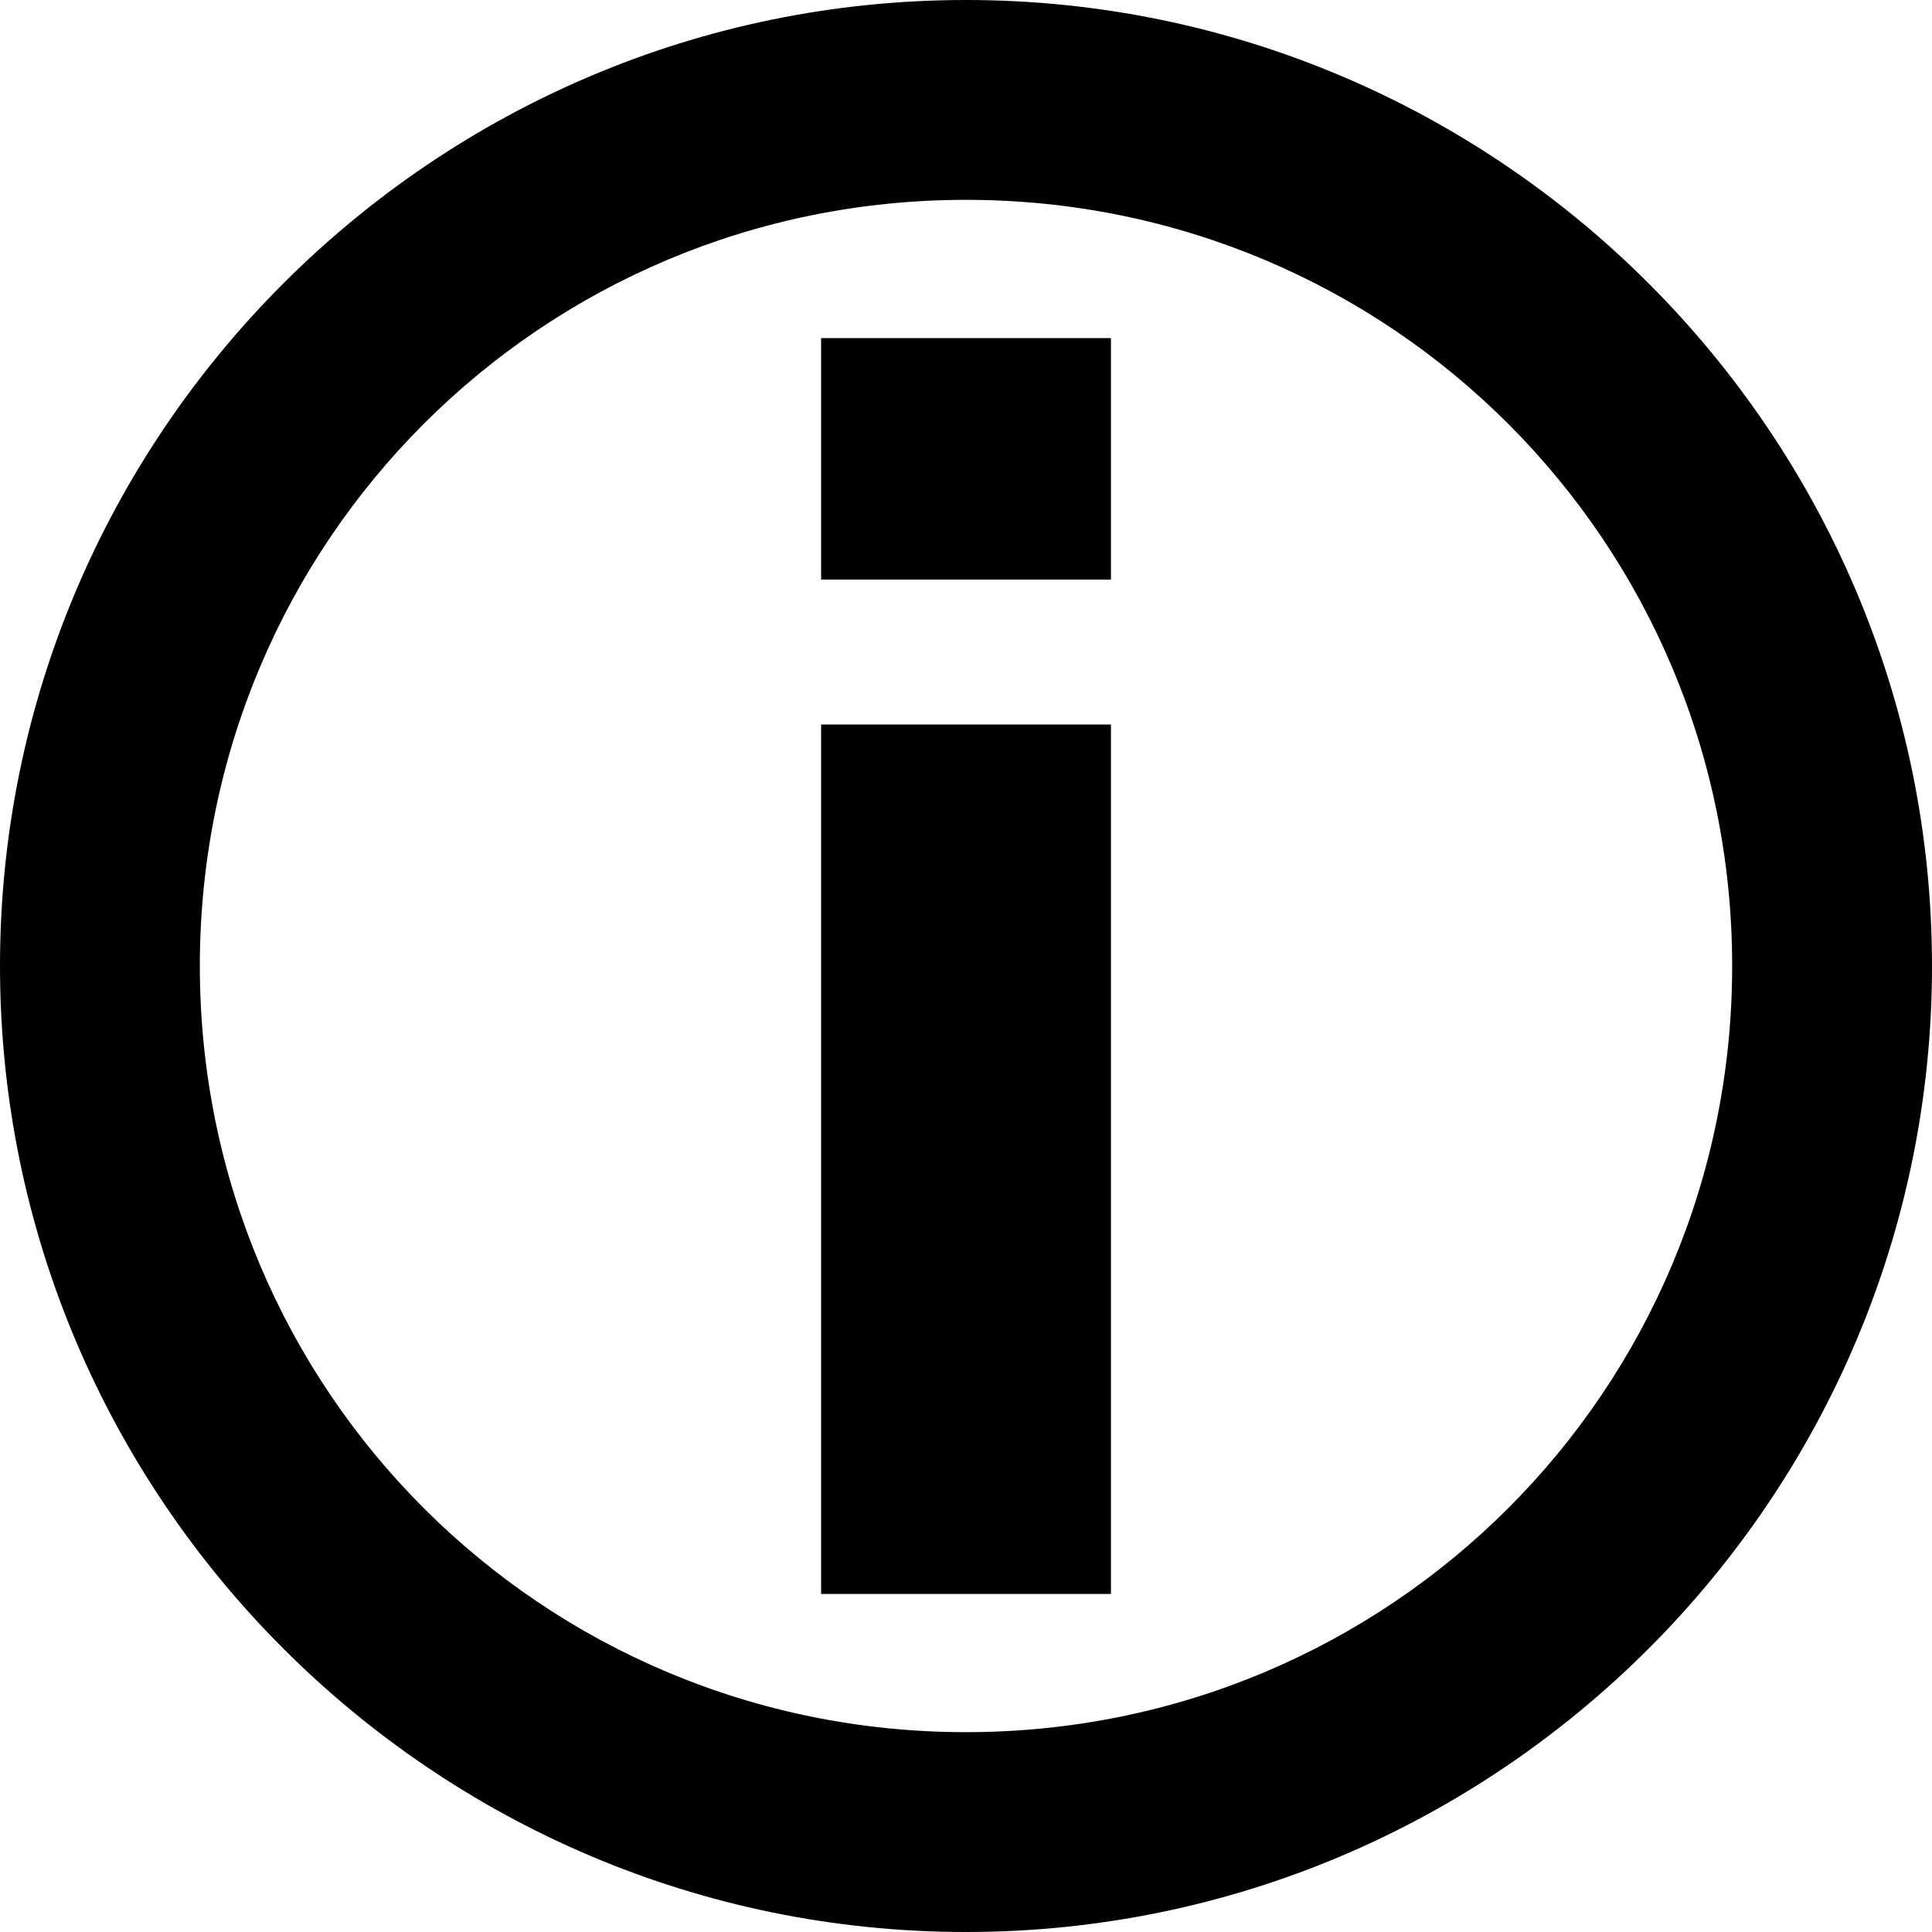
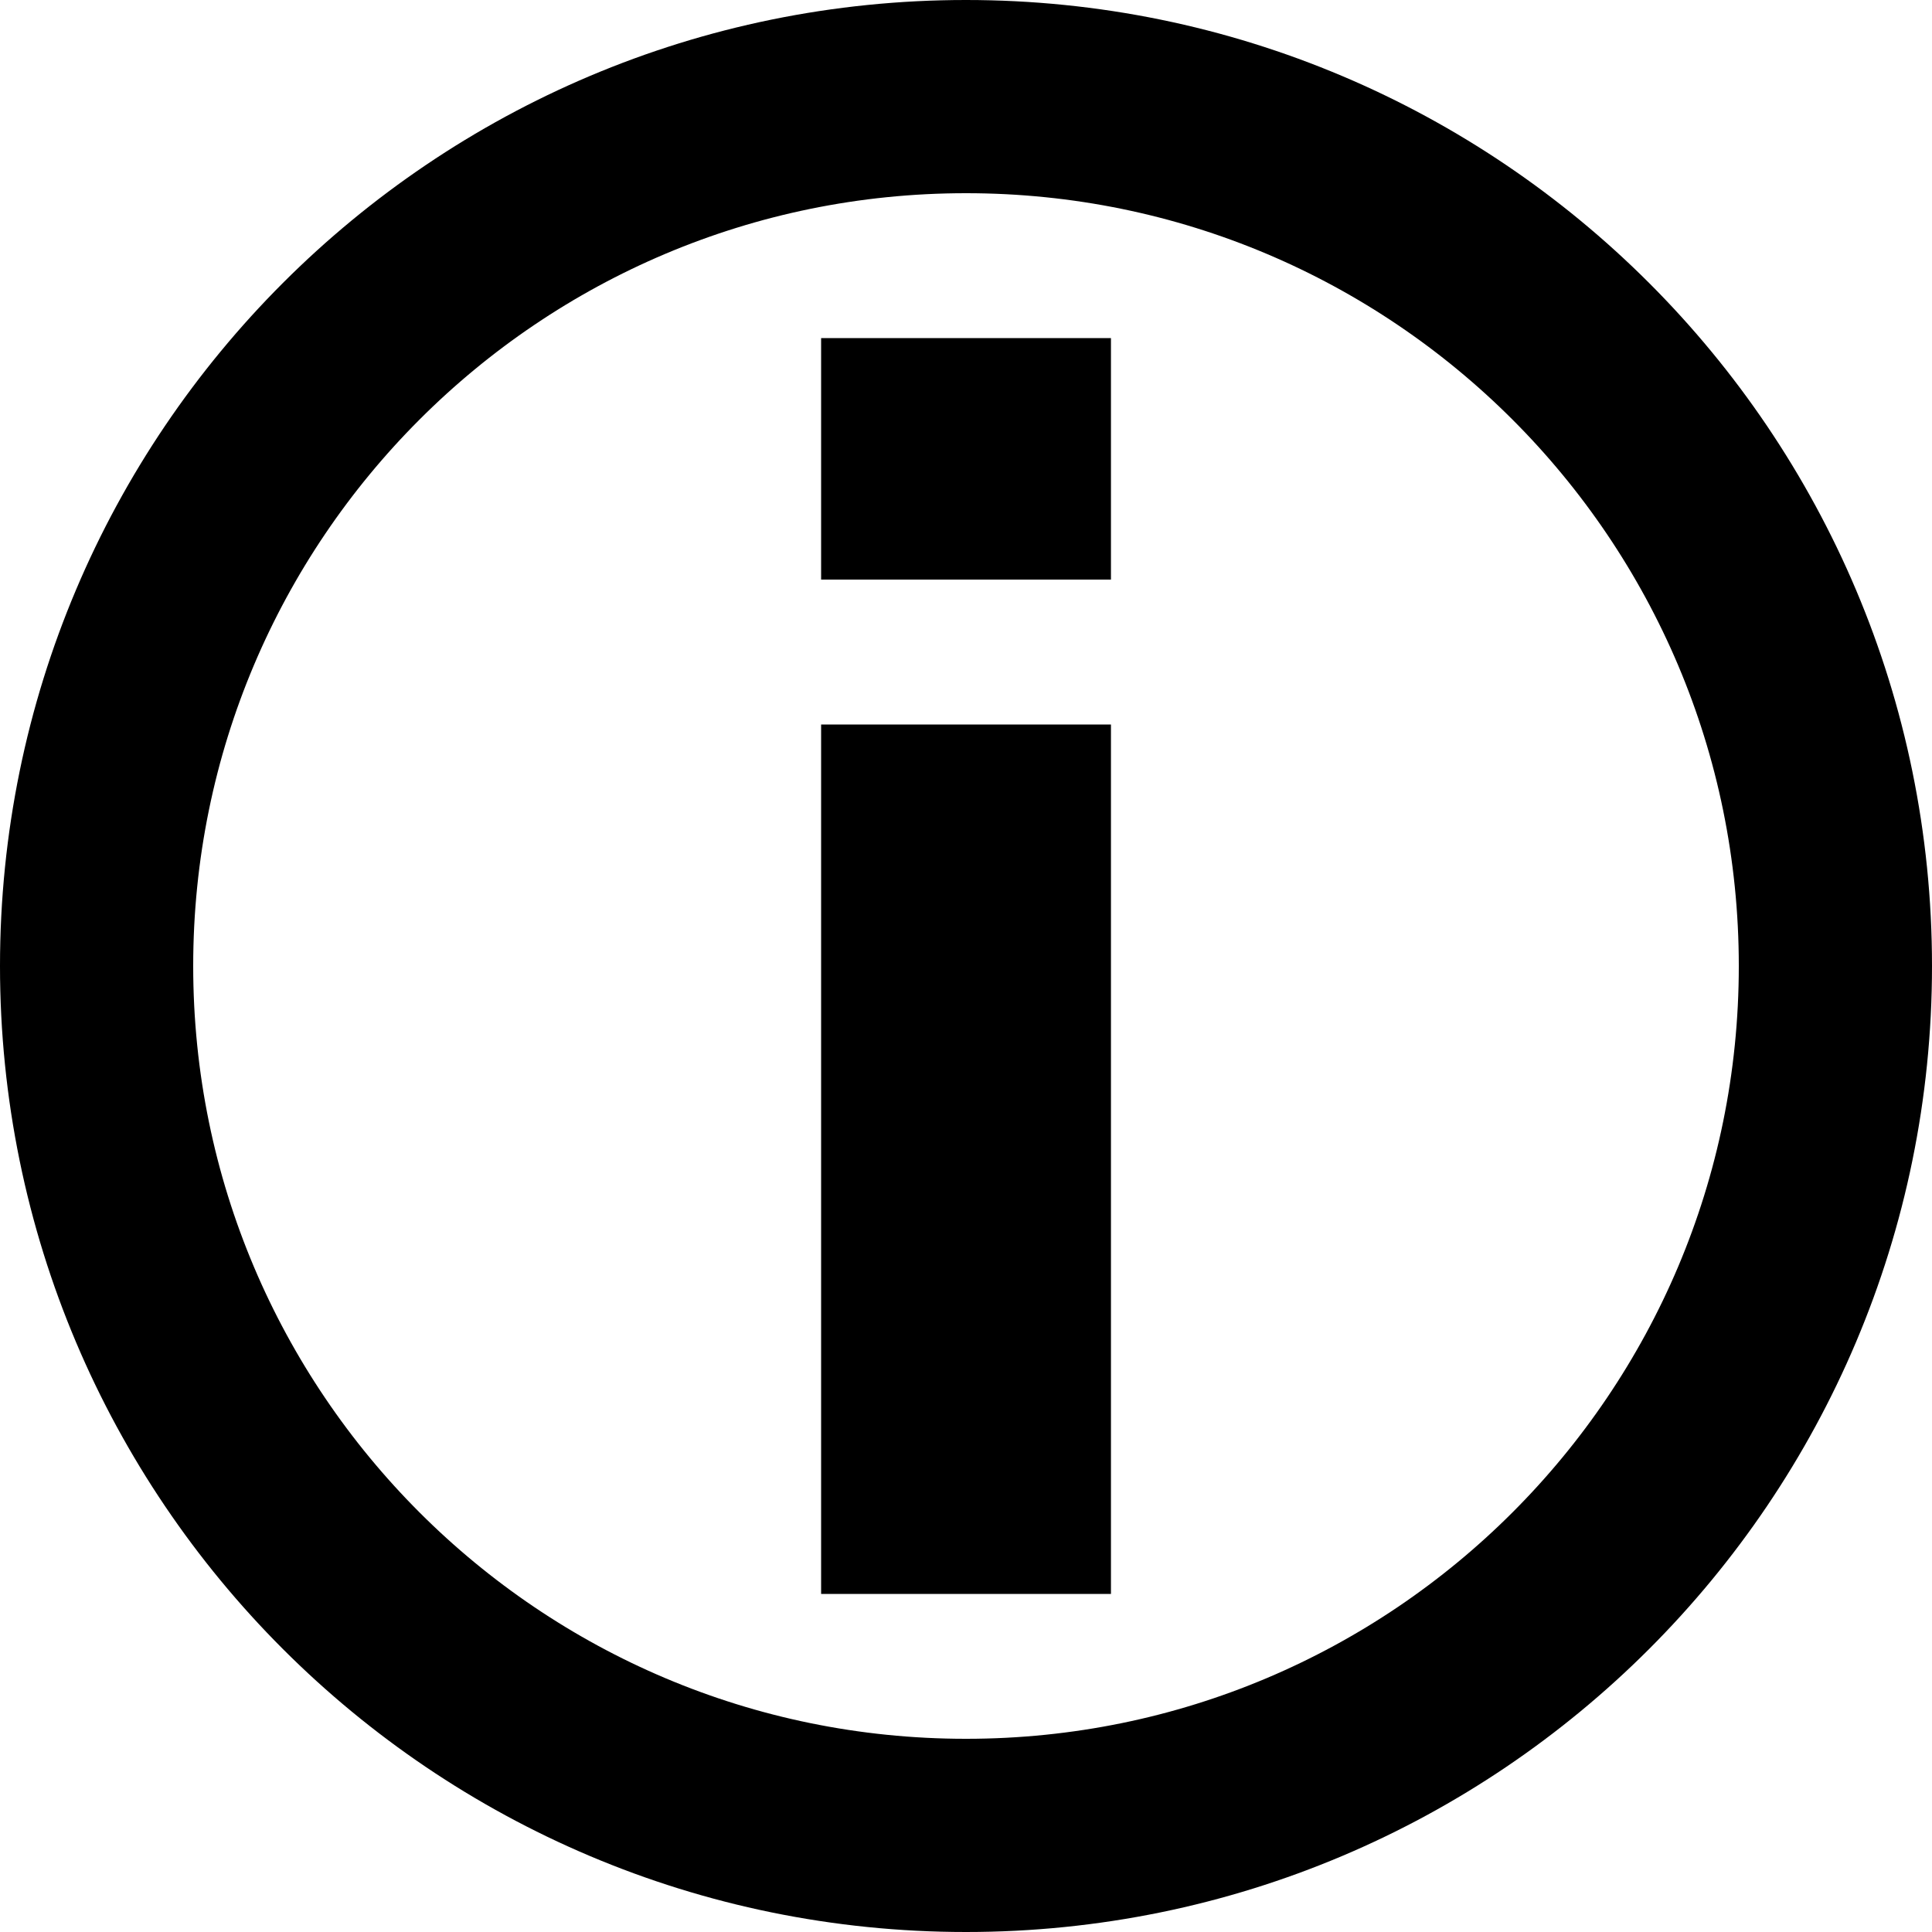
<svg xmlns="http://www.w3.org/2000/svg" id="svg2" xml:space="preserve" height="40" width="40" version="1.1">
  <defs id="defs6" />
  <g id="g10" transform="matrix(1.25,0,0,-1.25,0,40)">
-     <path id="path3261" style="baseline-shift:baseline;block-progression:tb;color:#000000;direction:ltr;text-indent:0;text-align:start;enable-background:accumulate;text-transform:none;" fill="#000" d="M16,32c-8.817,0-16-7.183-16-16s7.183-16,16-16,16,7.183,16,16-7.183,16-16,16zm0-3.31c7.028,0,12.69-5.662,12.69-12.69,0-7.028-5.662-12.69-12.69-12.69-7.028,0-12.69,5.662-12.69,12.69,0,7.028,5.662,12.69,12.69,12.69z" />
    <text id="text4031" style="letter-spacing:0px;word-spacing:0px;" font-weight="normal" xml:space="preserve" transform="scale(1,-1)" font-size="44.138px" font-style="normal" y="-18.176" x="13.897" font-family="Sans" line-height="125%" fill="#000000">
      <tspan id="tspan4033" x="13.897" y="-18.176" />
    </text>
-     <g id="text4048" style="letter-spacing:0px;word-spacing:0px;" font-weight="normal" transform="matrix(1.982096,0,0,-1.054741,-2.643058,-11.46527)" font-size="24.786px" font-style="normal" font-family="Sans" line-height="125%" fill="#000">
-       <path id="path4053" fill="#000" d="m9.406-29.832,1.211,0,0,13.653-2.422,0,0-13.653m1.211-6.068,1.211,0,0,3.792-2.422,0,0-3.792" />
+     <g id="text4048" style="letter-spacing:0px;word-spacing:0px;" font-weight="normal" transform="matrix(1.982096,0,0,-1.054741,-2.643058,-11.46527)" font-size="24.786px" font-style="normal" line-height="125%" font-family="Sans" fill="#000">
+       <path id="path4053" d="m9.406-29.832,1.211,0,0,13.653-2.422,0,0-13.653m1.211-6.068,1.211,0,0,3.792-2.422,0,0-3.792" fill="#000" />
    </g>
+     <path style="fill:none;stroke:#000000;stroke-width:4;stroke-linecap:butt;stroke-linejoin:miter;stroke-miterlimit:4;stroke-opacity:1;stroke-dasharray:none" id="path3020" d="M 38,20 A 18,18 0 1 1 2,20 18,18 0 1 1 38,20 z" transform="matrix(0.8,0,0,-0.8,0,32)" />
  </g>
</svg>
